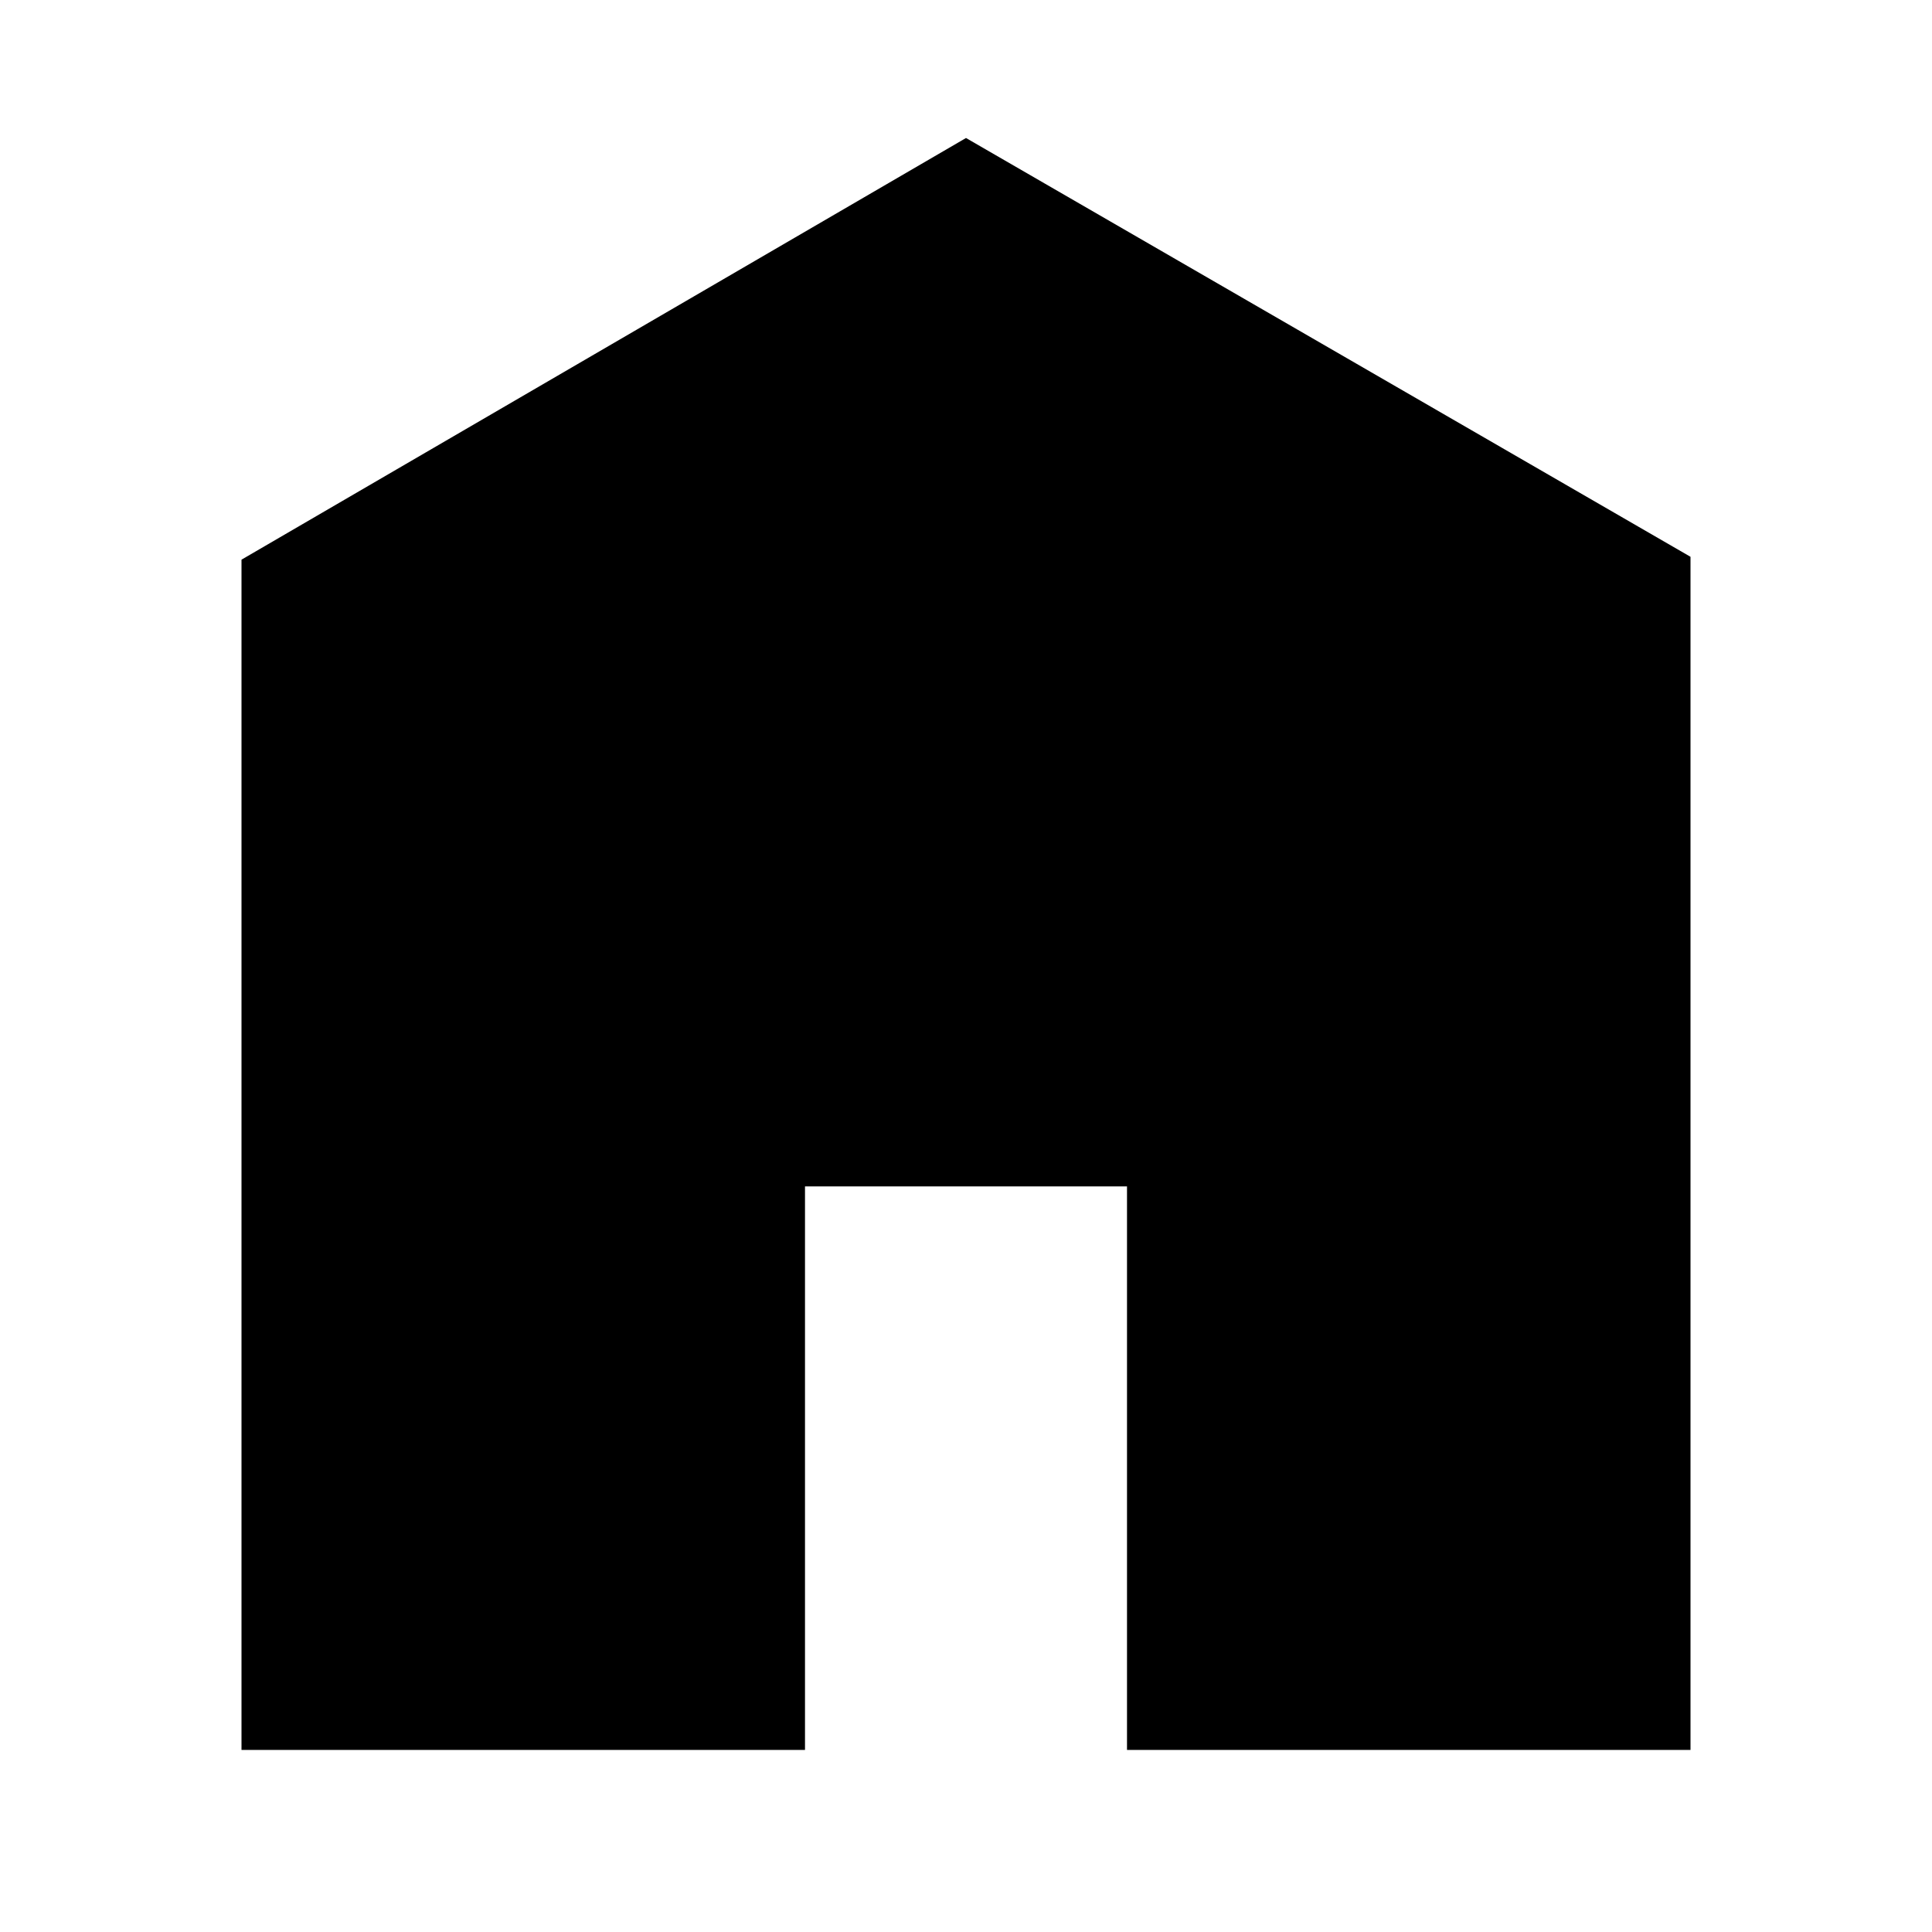
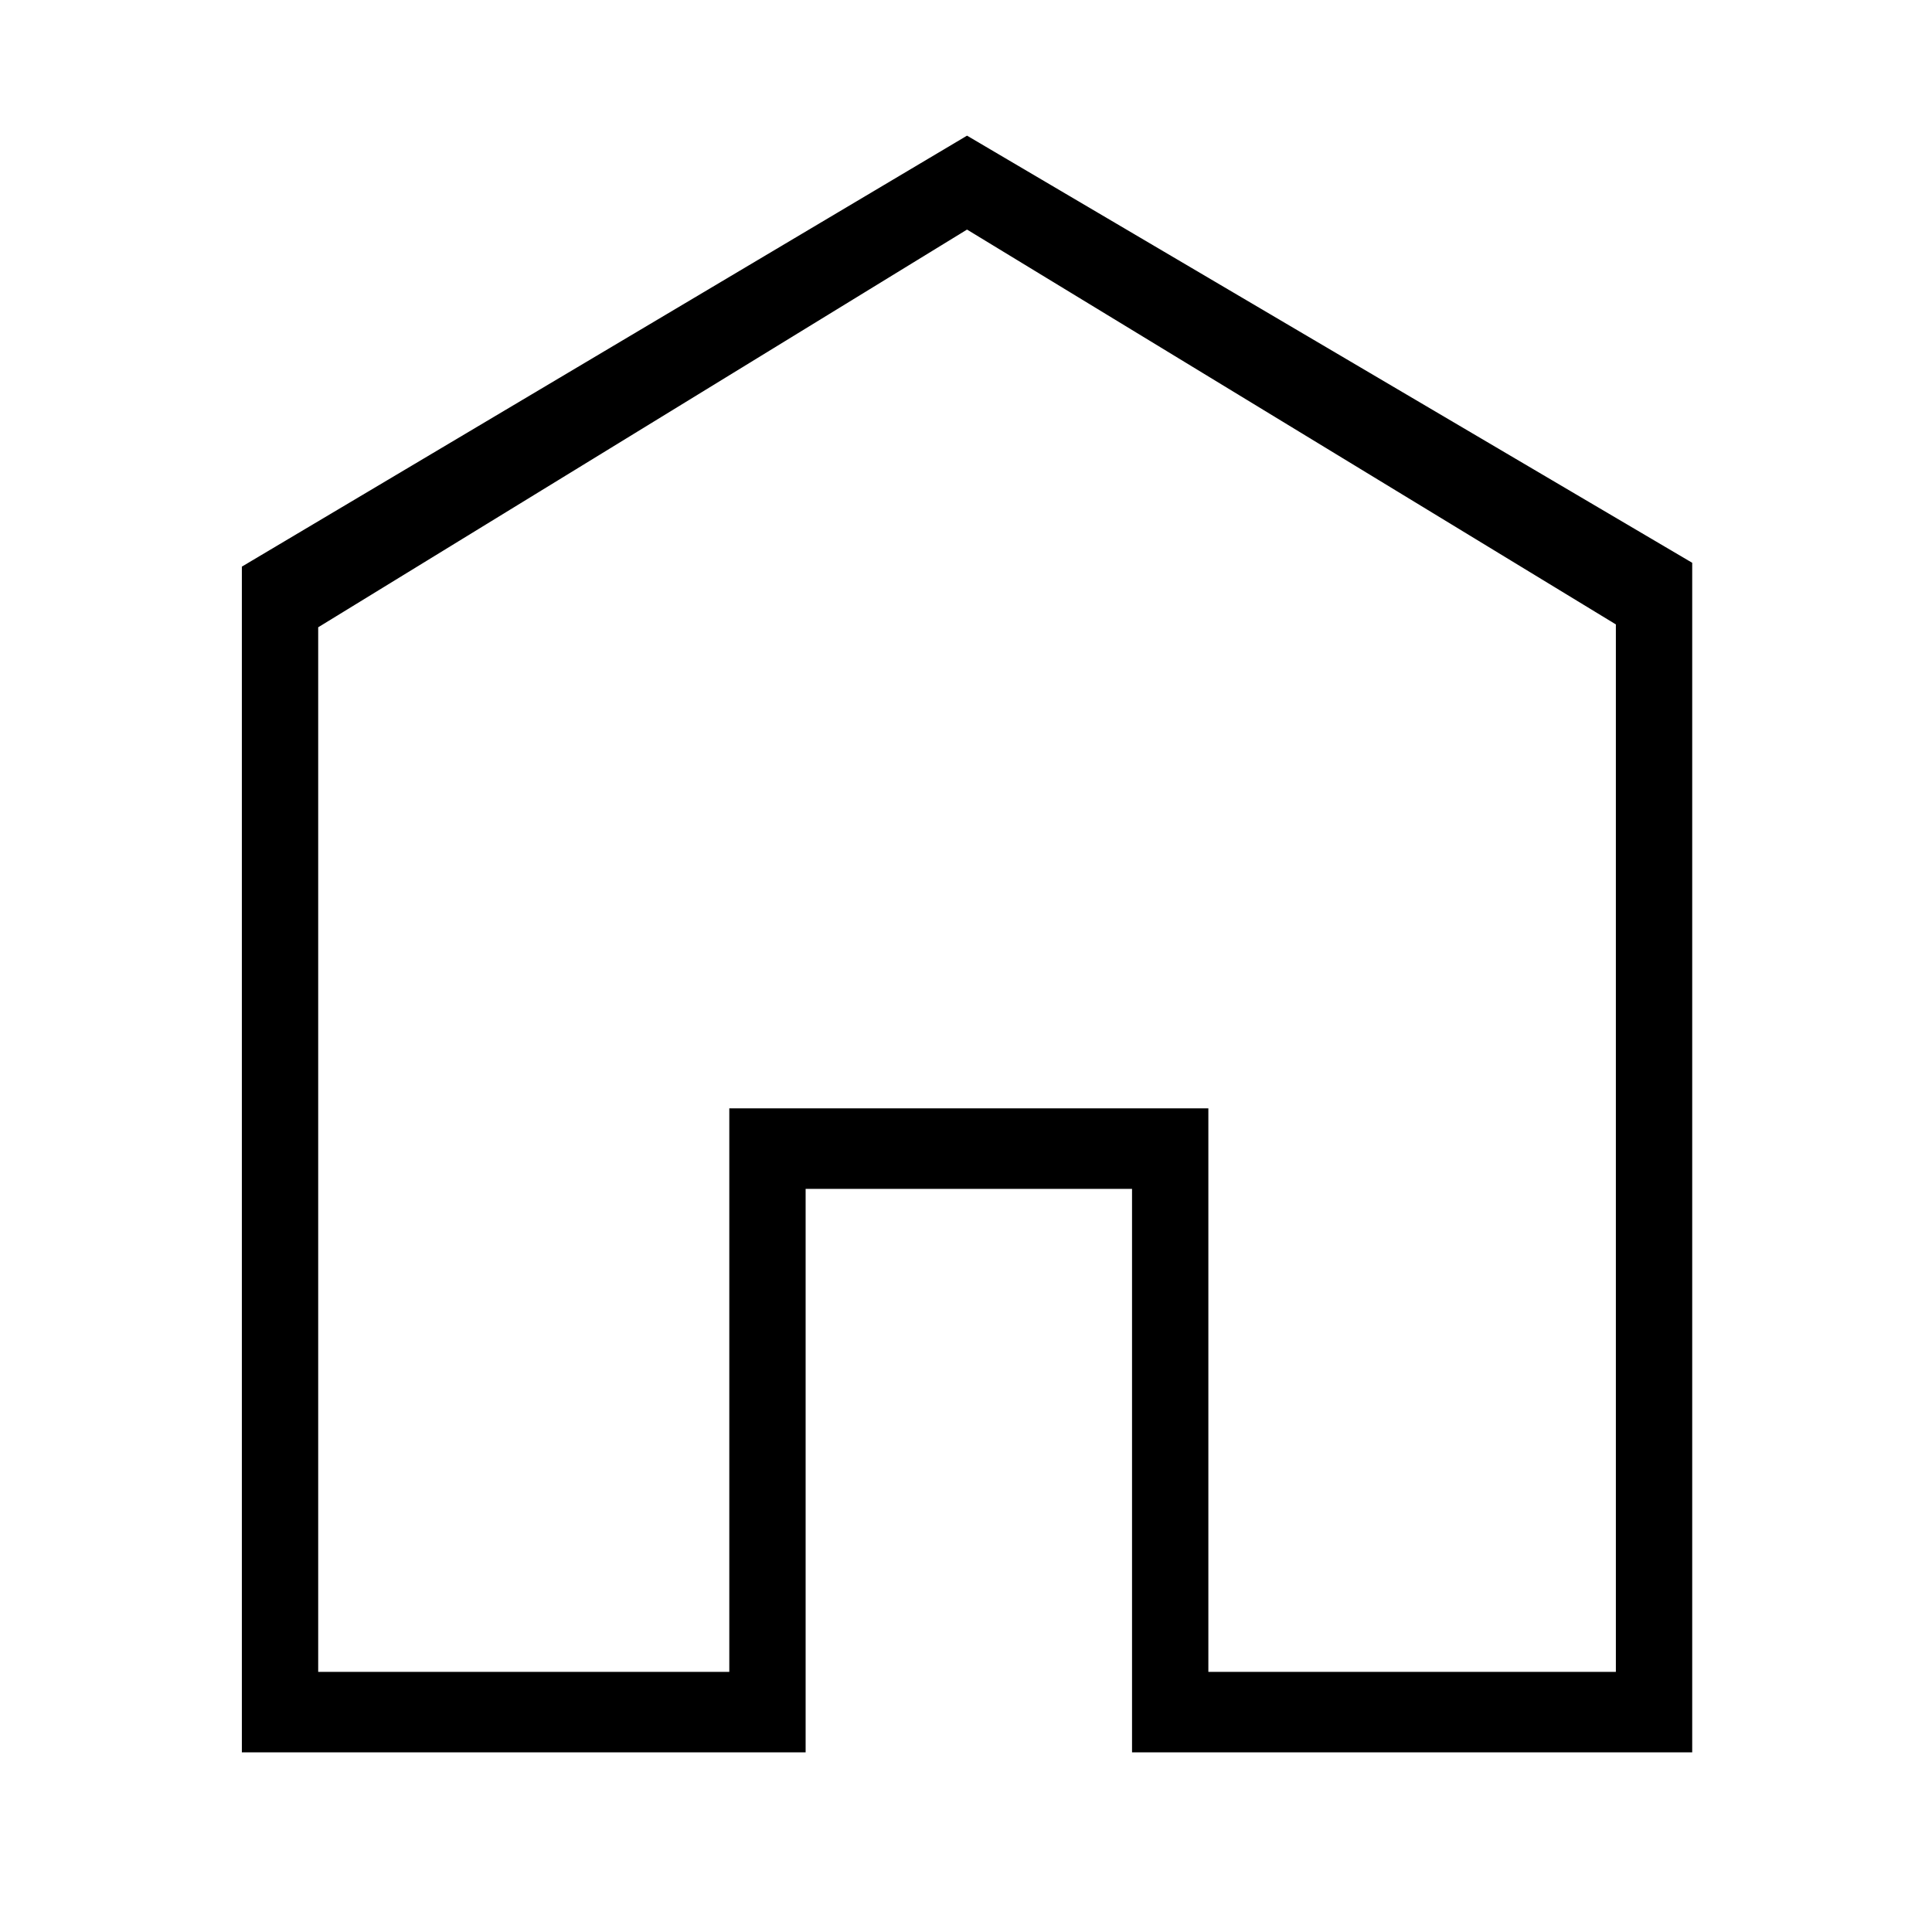
<svg xmlns="http://www.w3.org/2000/svg" viewBox="0 0 512 512" width="24" height="24">
-   <path d="M448 463.746h-149.333v-149.333h-85.334v149.333h-149.333v-315.428l192-111.746 192 110.984v316.19z" fill="currentColor" />
+   <path d="M 256.274 60.84 L 84.324 166.237 L 84.324 443.063 L 193.27 443.063 L 193.27 293.73 L 320.228 293.73 L 320.228 443.063 L 428.222 443.063 L 428.222 165.476 L 256.274 60.84 Z M 256.274 35.95 L 448.452 149.145 L 448.452 464.395 L 300 464.395 L 300 315.062 L 213.499 315.062 L 213.499 464.395 L 64.095 464.395 L 64.095 150.161 L 256.274 35.95 Z" fill="currentColor" />
</svg>
